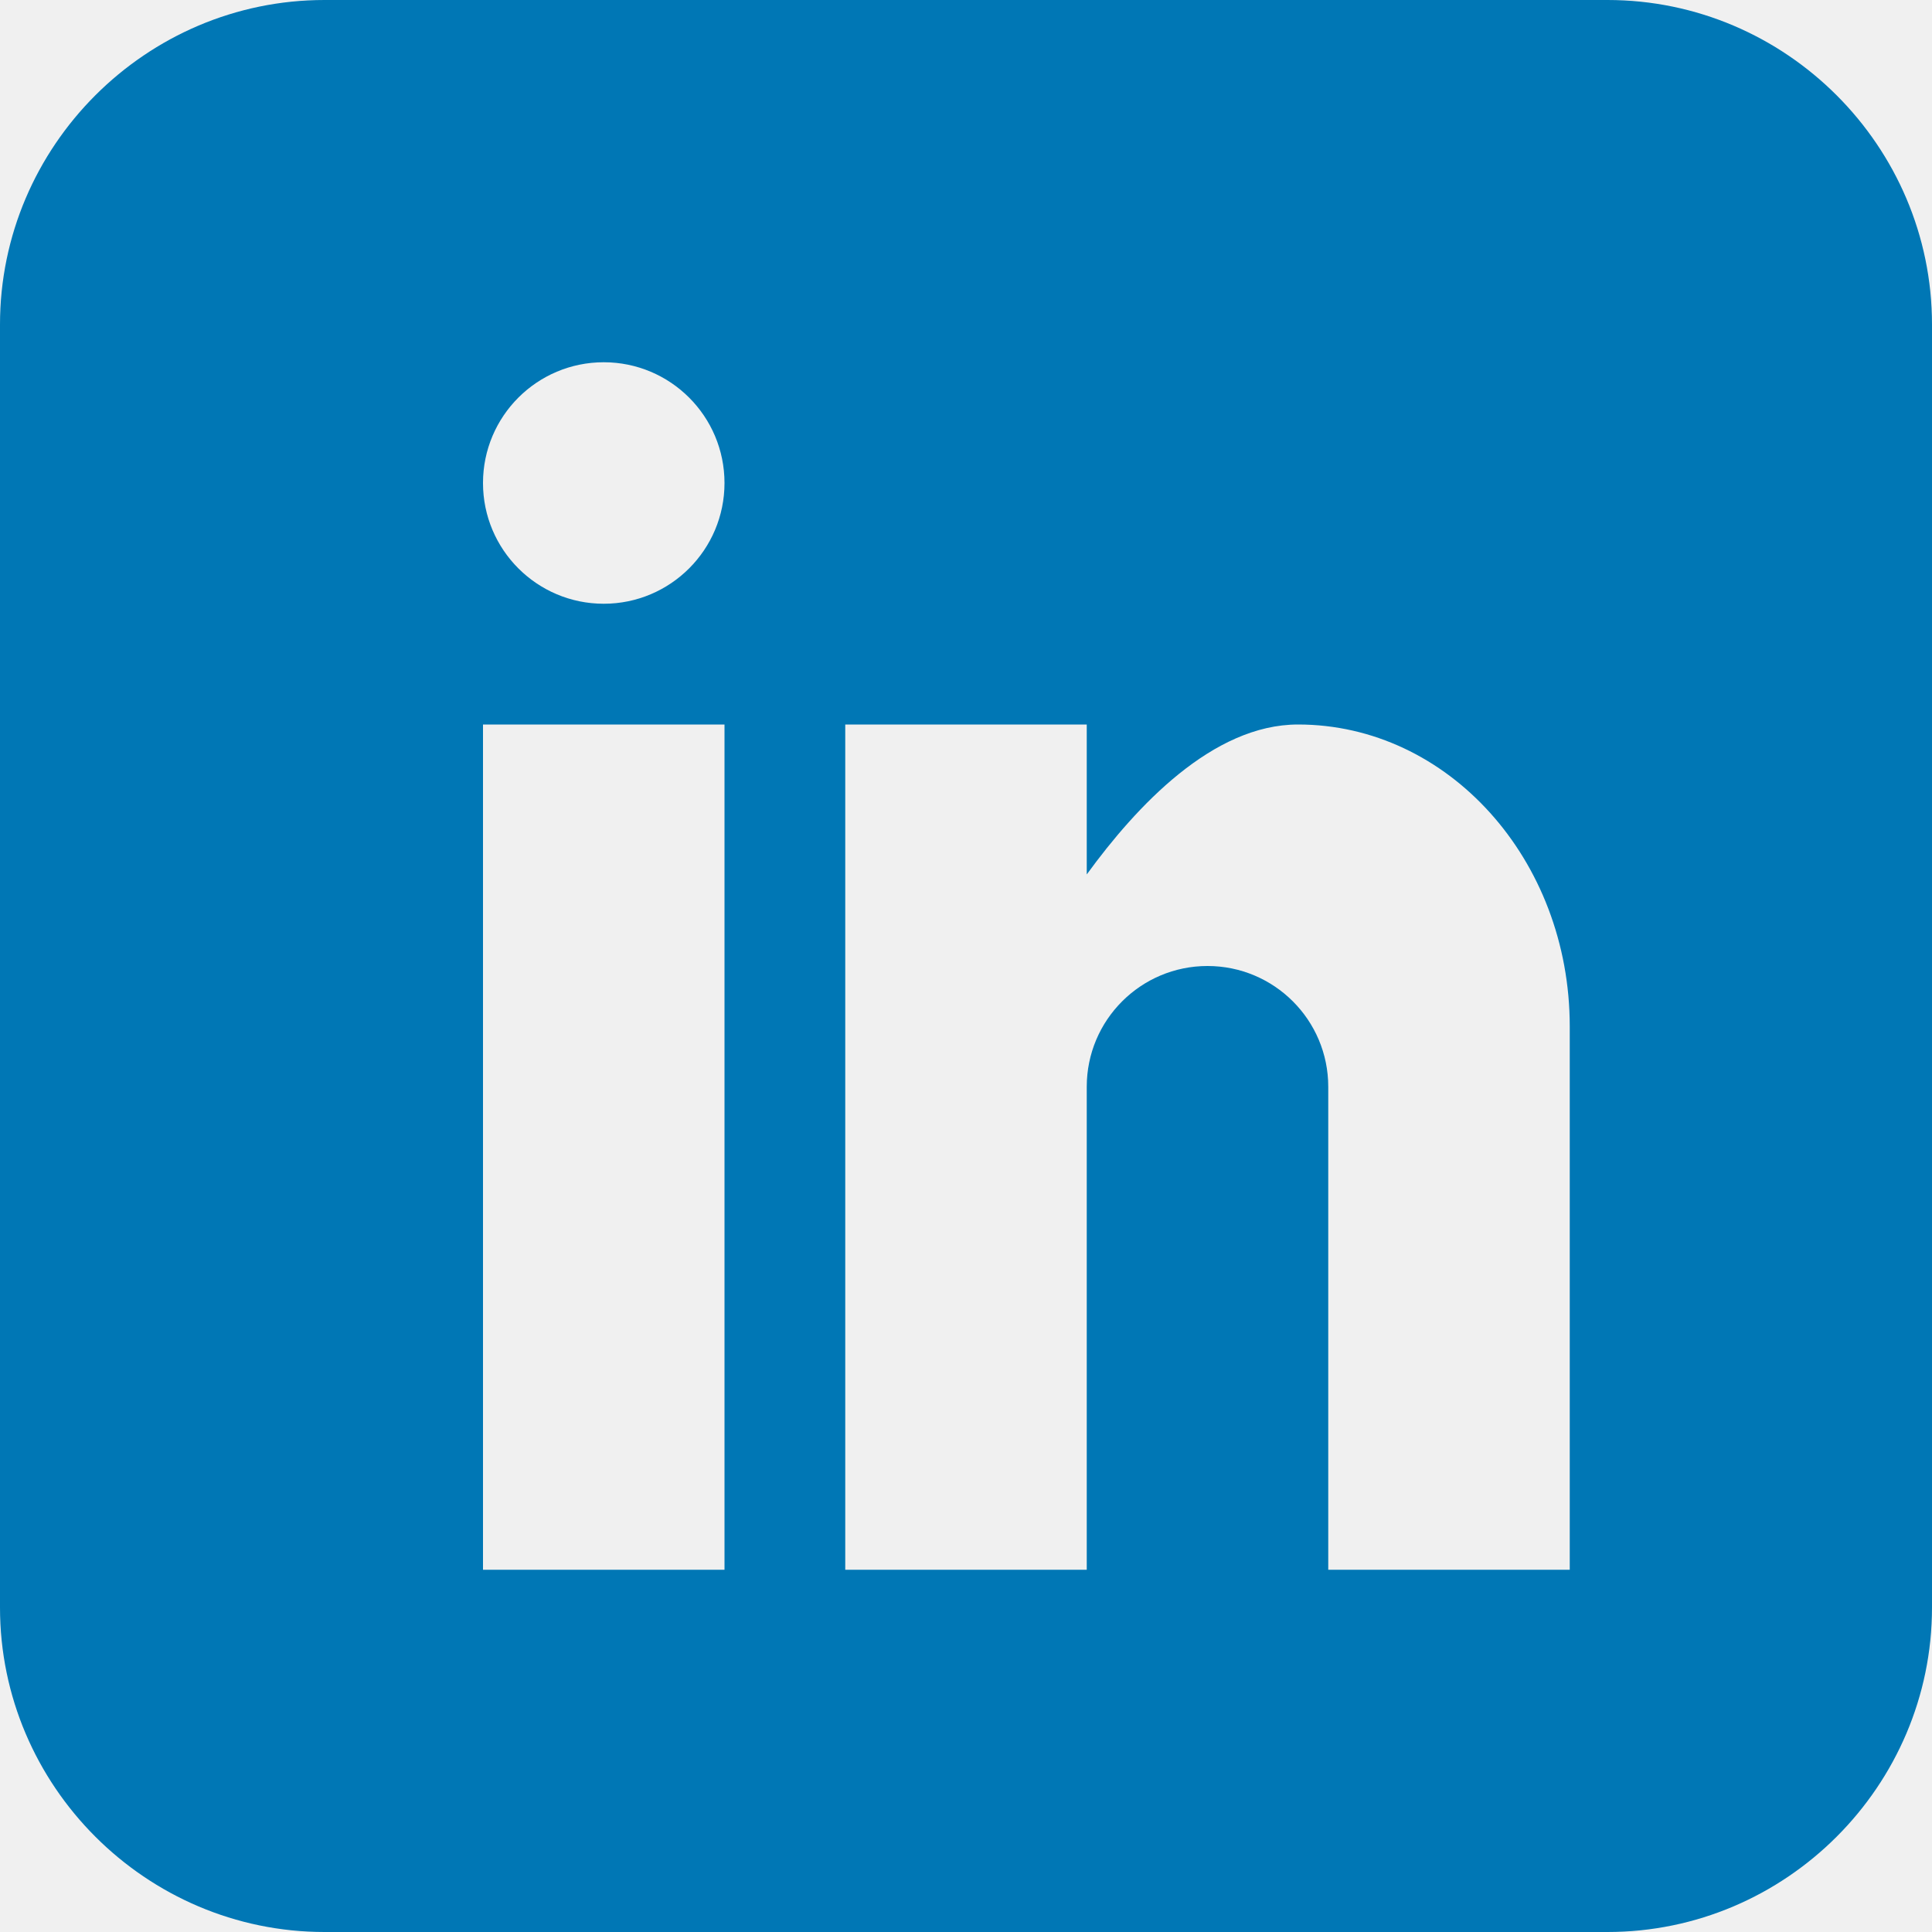
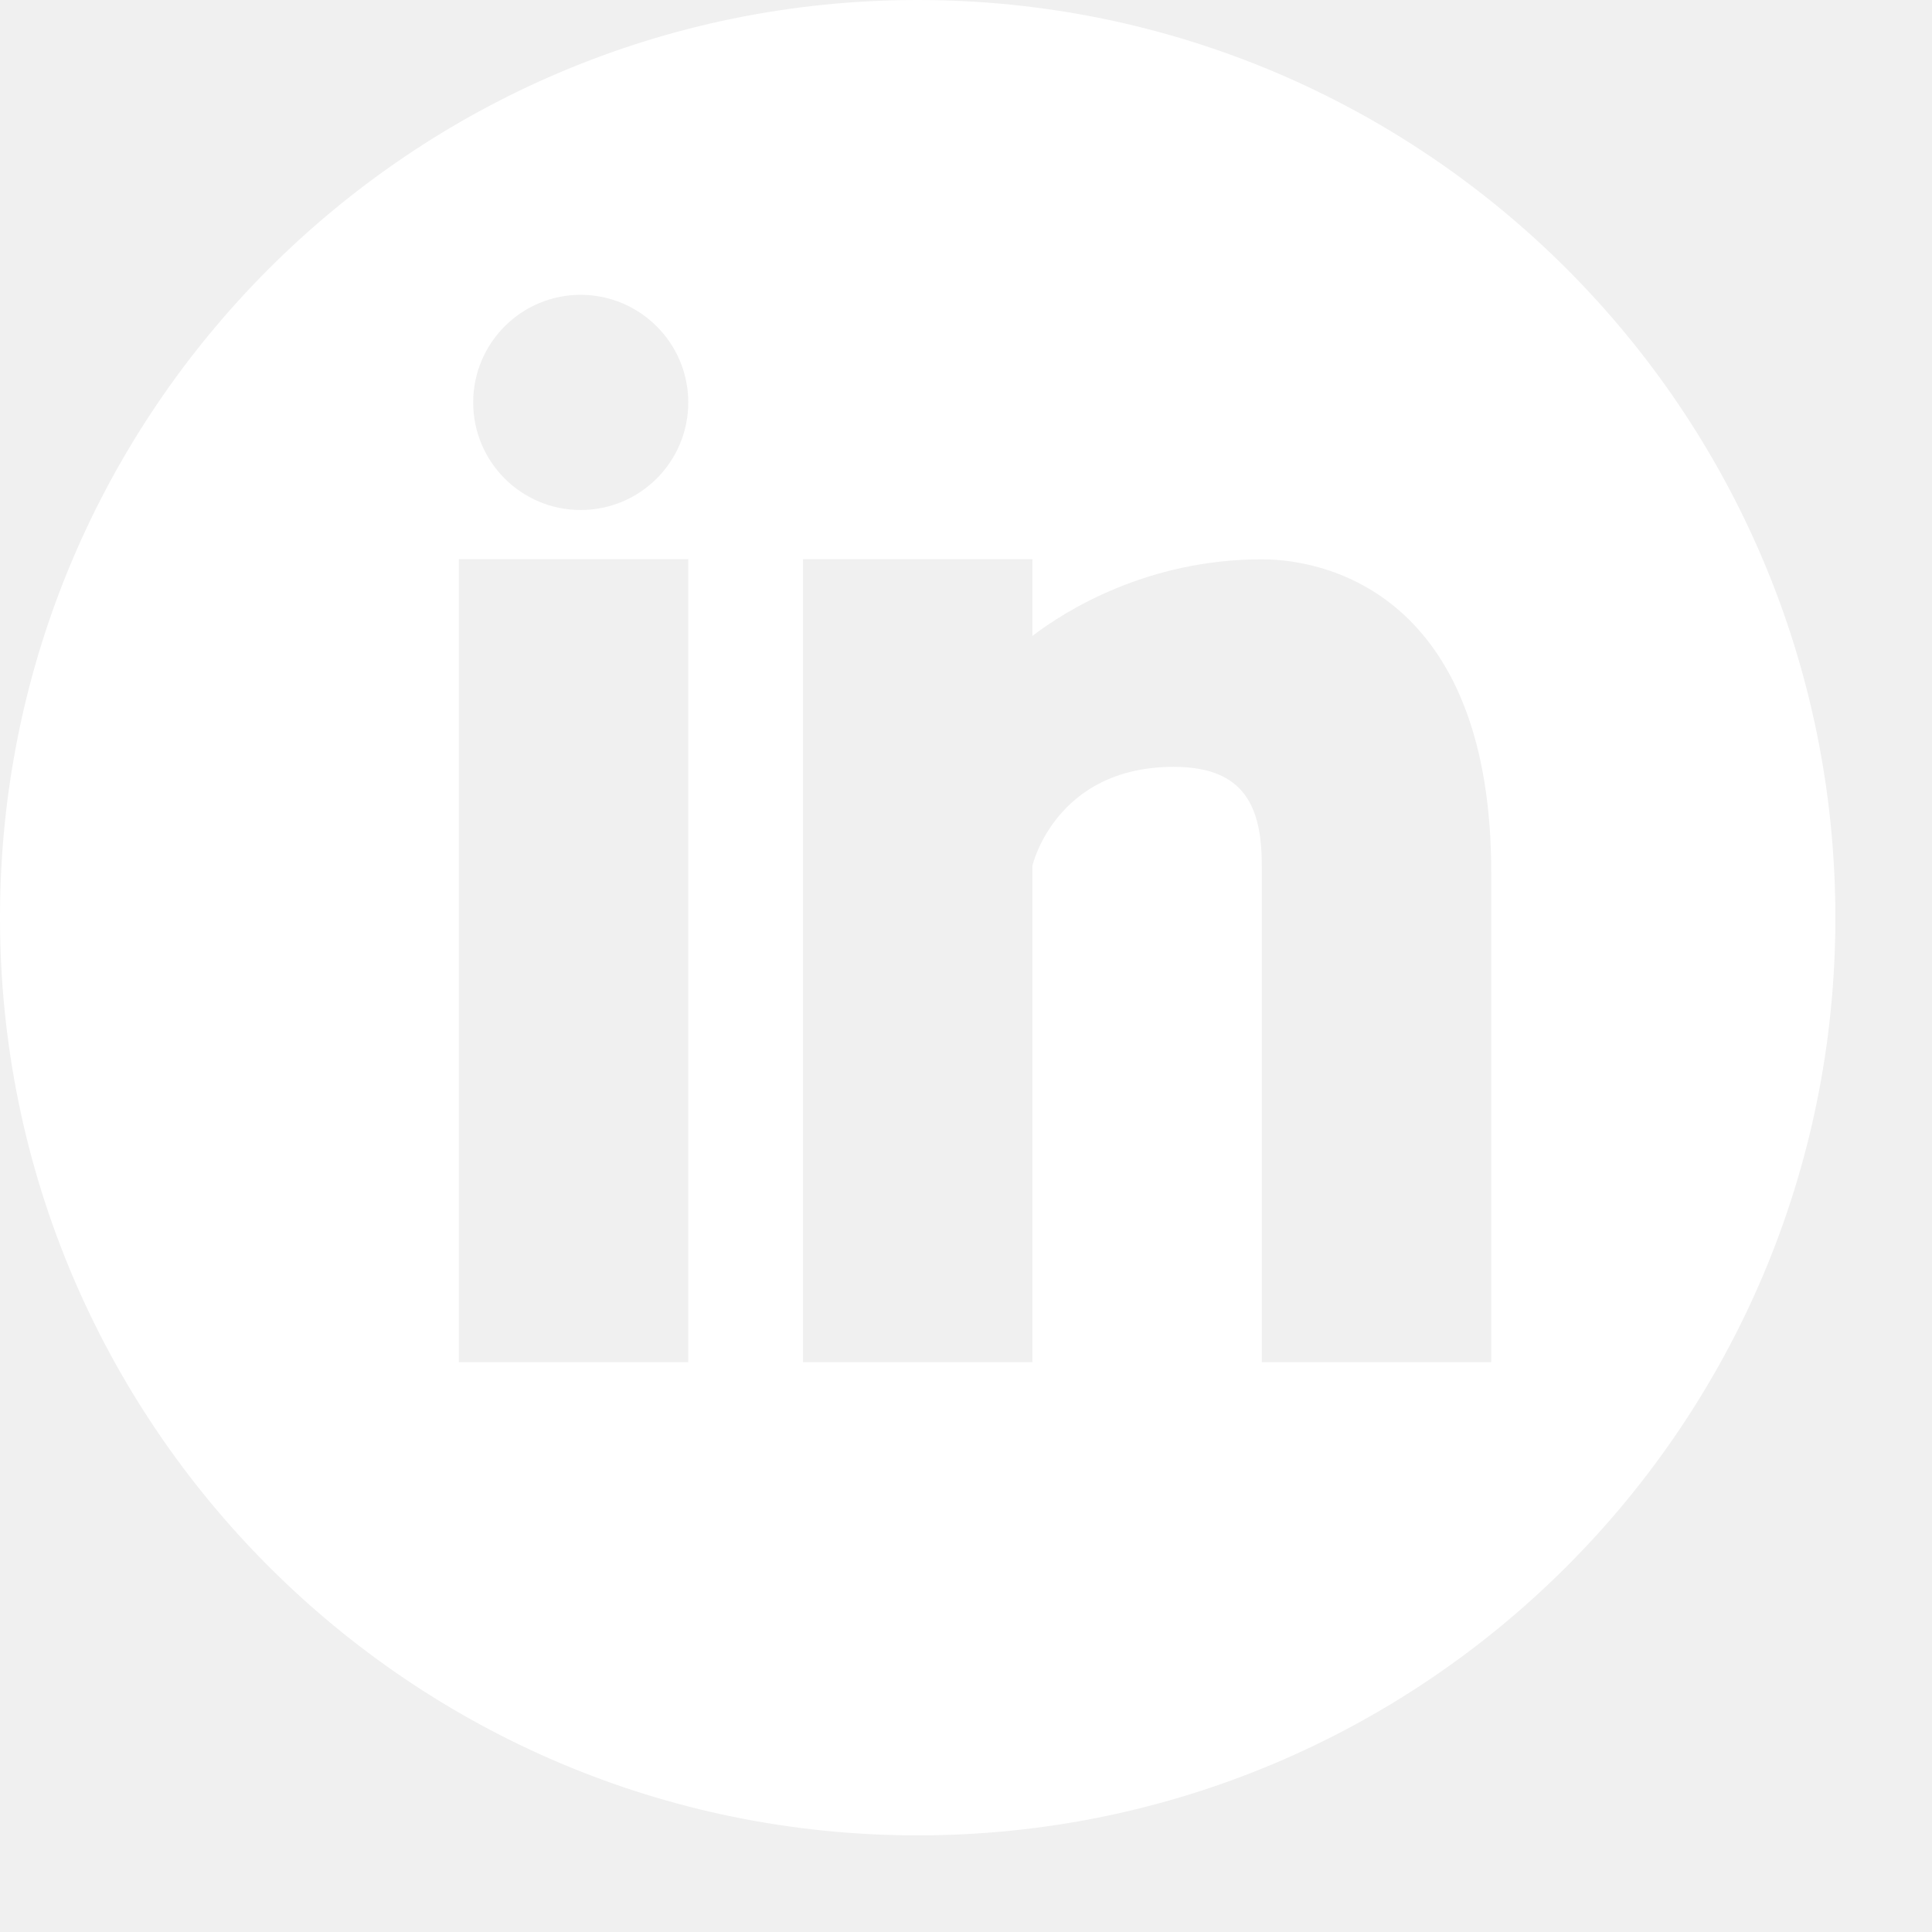
<svg xmlns="http://www.w3.org/2000/svg" version="1.1" id="Capa_1" x="0px" y="0px" width="40px" height="40px" viewBox="0 0 512 512" style="enable-background:new 0 0 512 512;" xml:space="preserve">
  <g>
-     <path d="M426,0H86C38.7,0,0,38.7,0,86v340c0,47.3,38.7,86,86,86h340c47.301,0,86-38.7,86-86V86C512,38.7,473.301,0,426,0z M192,416   h-64V192h64V416z M160,160c-17.673,0-32-14.327-32-32s14.327-32,32-32s32,14.327,32,32S177.673,160,160,160z M416,416h-64V288   c0-17.673-14.326-32-32-32s-32,14.327-32,32v128h-64V192h64v39.736C301.199,213.604,321.377,192,344,192c39.766,0,72,35.817,72,80   V416z" fill="#0077b5" />
+     <path d="M243.196,0C108.891,0,0,108.891,0,243.196s108.891,243.196,243.196,243.196     s243.196-108.891,243.196-243.196C486.392,108.861,377.501,0,243.196,0z M182.397,360.994h-60.799V148.197h60.799V360.994z      M153.882,135.156c-15.747,0-28.484-12.768-28.484-28.515s12.768-28.515,28.484-28.515c15.747,0.03,28.515,12.798,28.515,28.515     C182.397,122.388,169.629,135.156,153.882,135.156z M395.193,360.994h-60.799V229.425c0-15.413-4.408-26.204-23.347-26.204     c-31.403,0-37.452,26.204-37.452,26.204v131.569h-60.799V148.197h60.799v20.337c8.694-6.657,30.399-20.307,60.799-20.307     c19.699,0,60.799,11.795,60.799,83.051V360.994z" fill="#FFFFFF" />
  </g>
  <g>
</g>
  <g>
</g>
  <g>
</g>
  <g>
</g>
  <g>
</g>
  <g>
</g>
  <g>
</g>
  <g>
</g>
  <g>
</g>
  <g>
</g>
  <g>
</g>
  <g>
</g>
  <g>
</g>
  <g>
</g>
  <g>
</g>
</svg>
